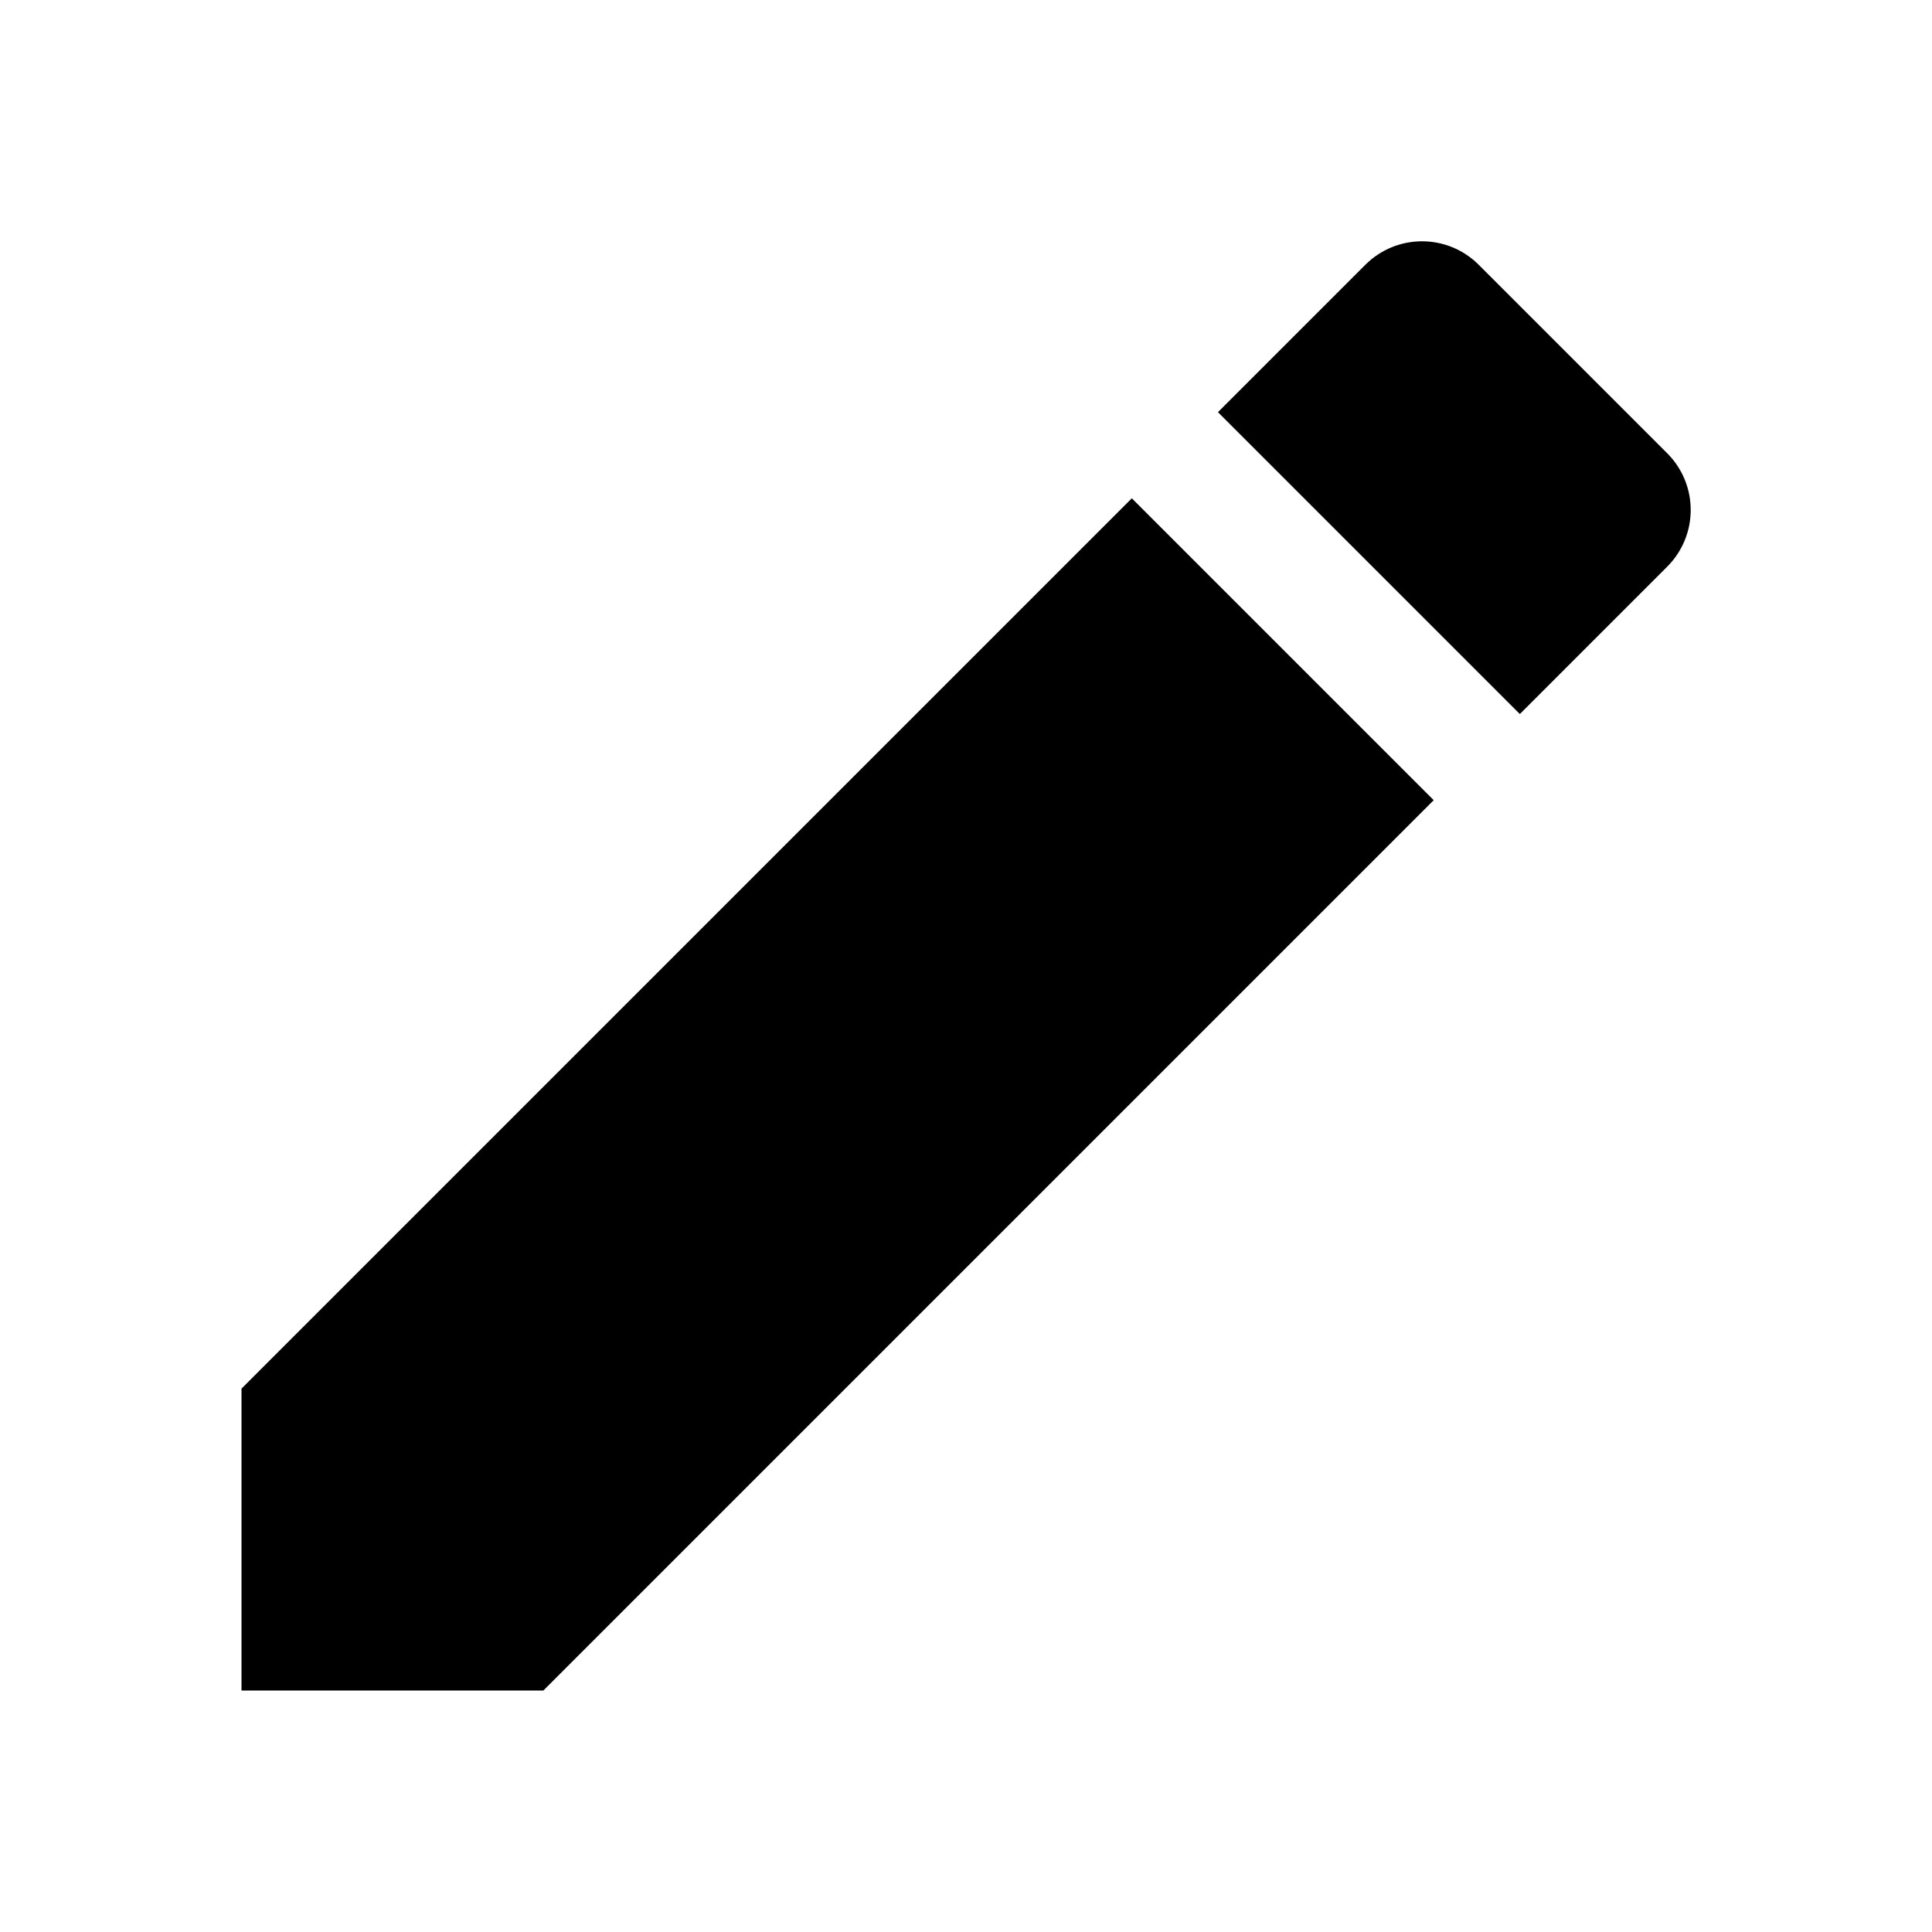
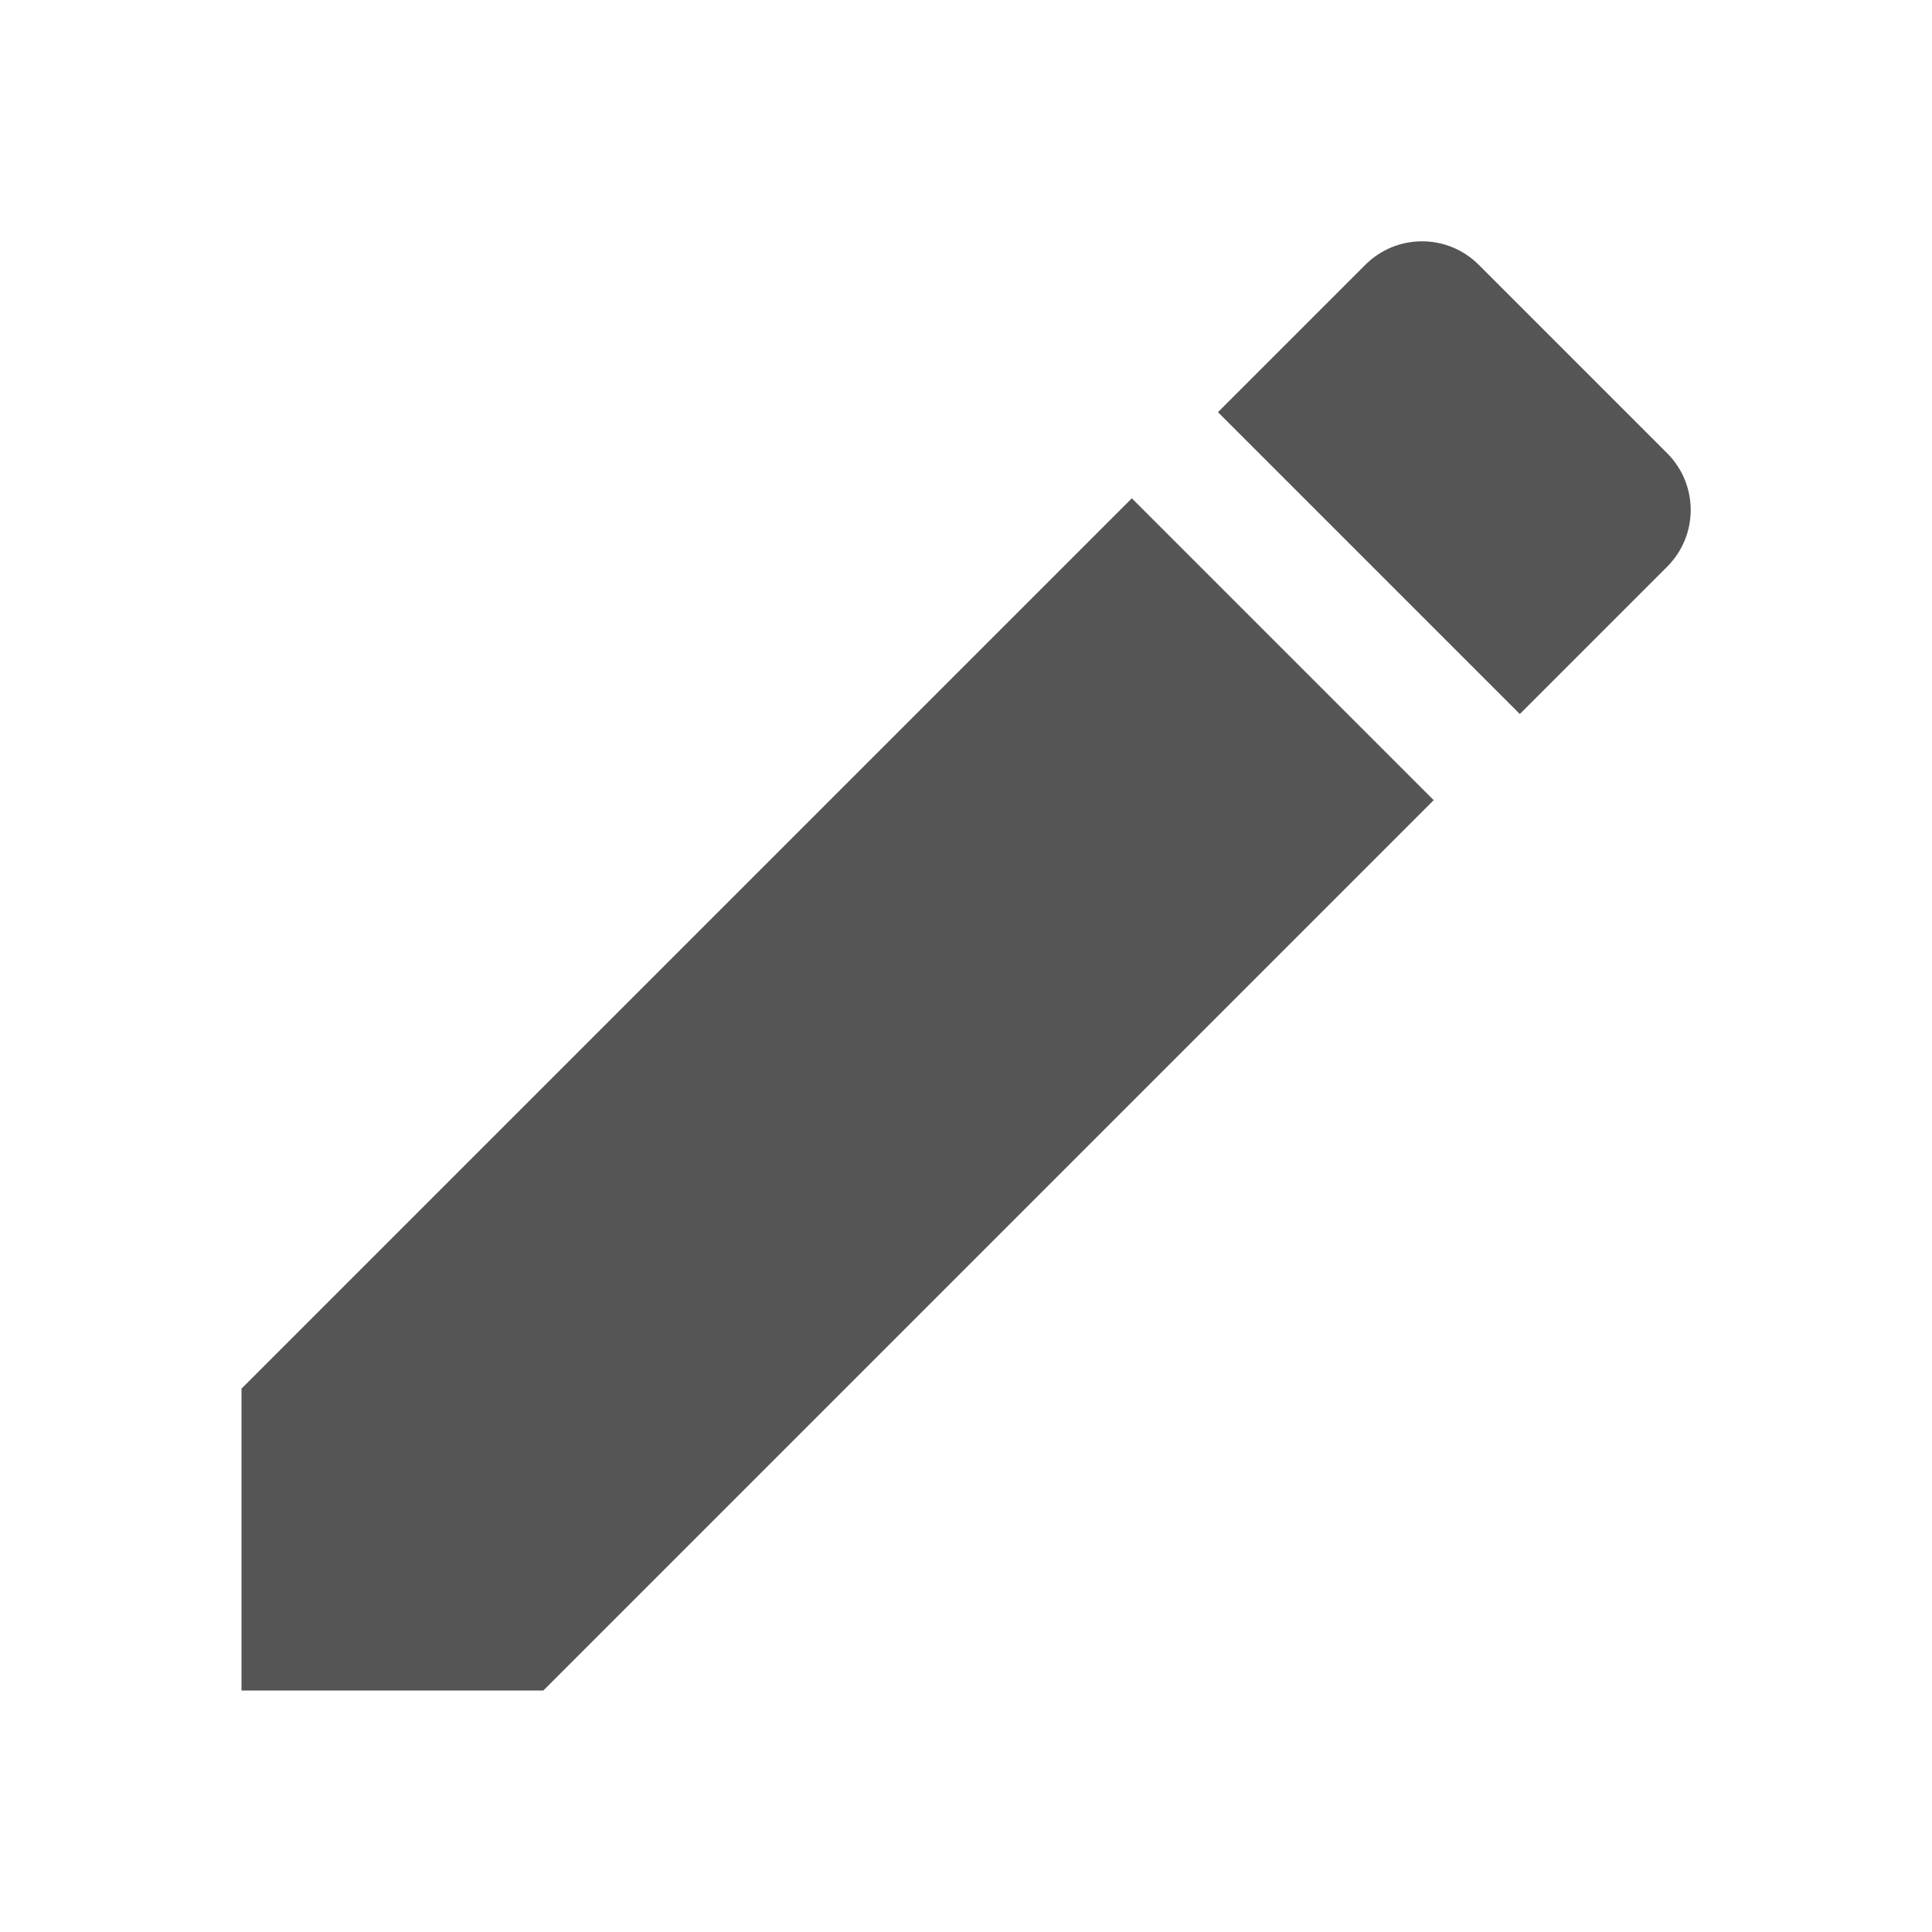
- <svg xmlns="http://www.w3.org/2000/svg" fill="#000000" height="24" viewBox="0 0 24 24" width="24">
+ <svg xmlns="http://www.w3.org/2000/svg" fill="#555" height="24" viewBox="0 0 24 24" width="24">
  <path d="M3 17.25V21h3.75L17.81 9.94l-3.75-3.75L3 17.25zM20.71 7.04c.39-.39.39-1.02 0-1.41l-2.34-2.34c-.39-.39-1.02-.39-1.41 0l-1.83 1.83 3.75 3.75 1.83-1.83z" />
  <path d="M0 0h24v24H0z" fill="none" />
</svg>
